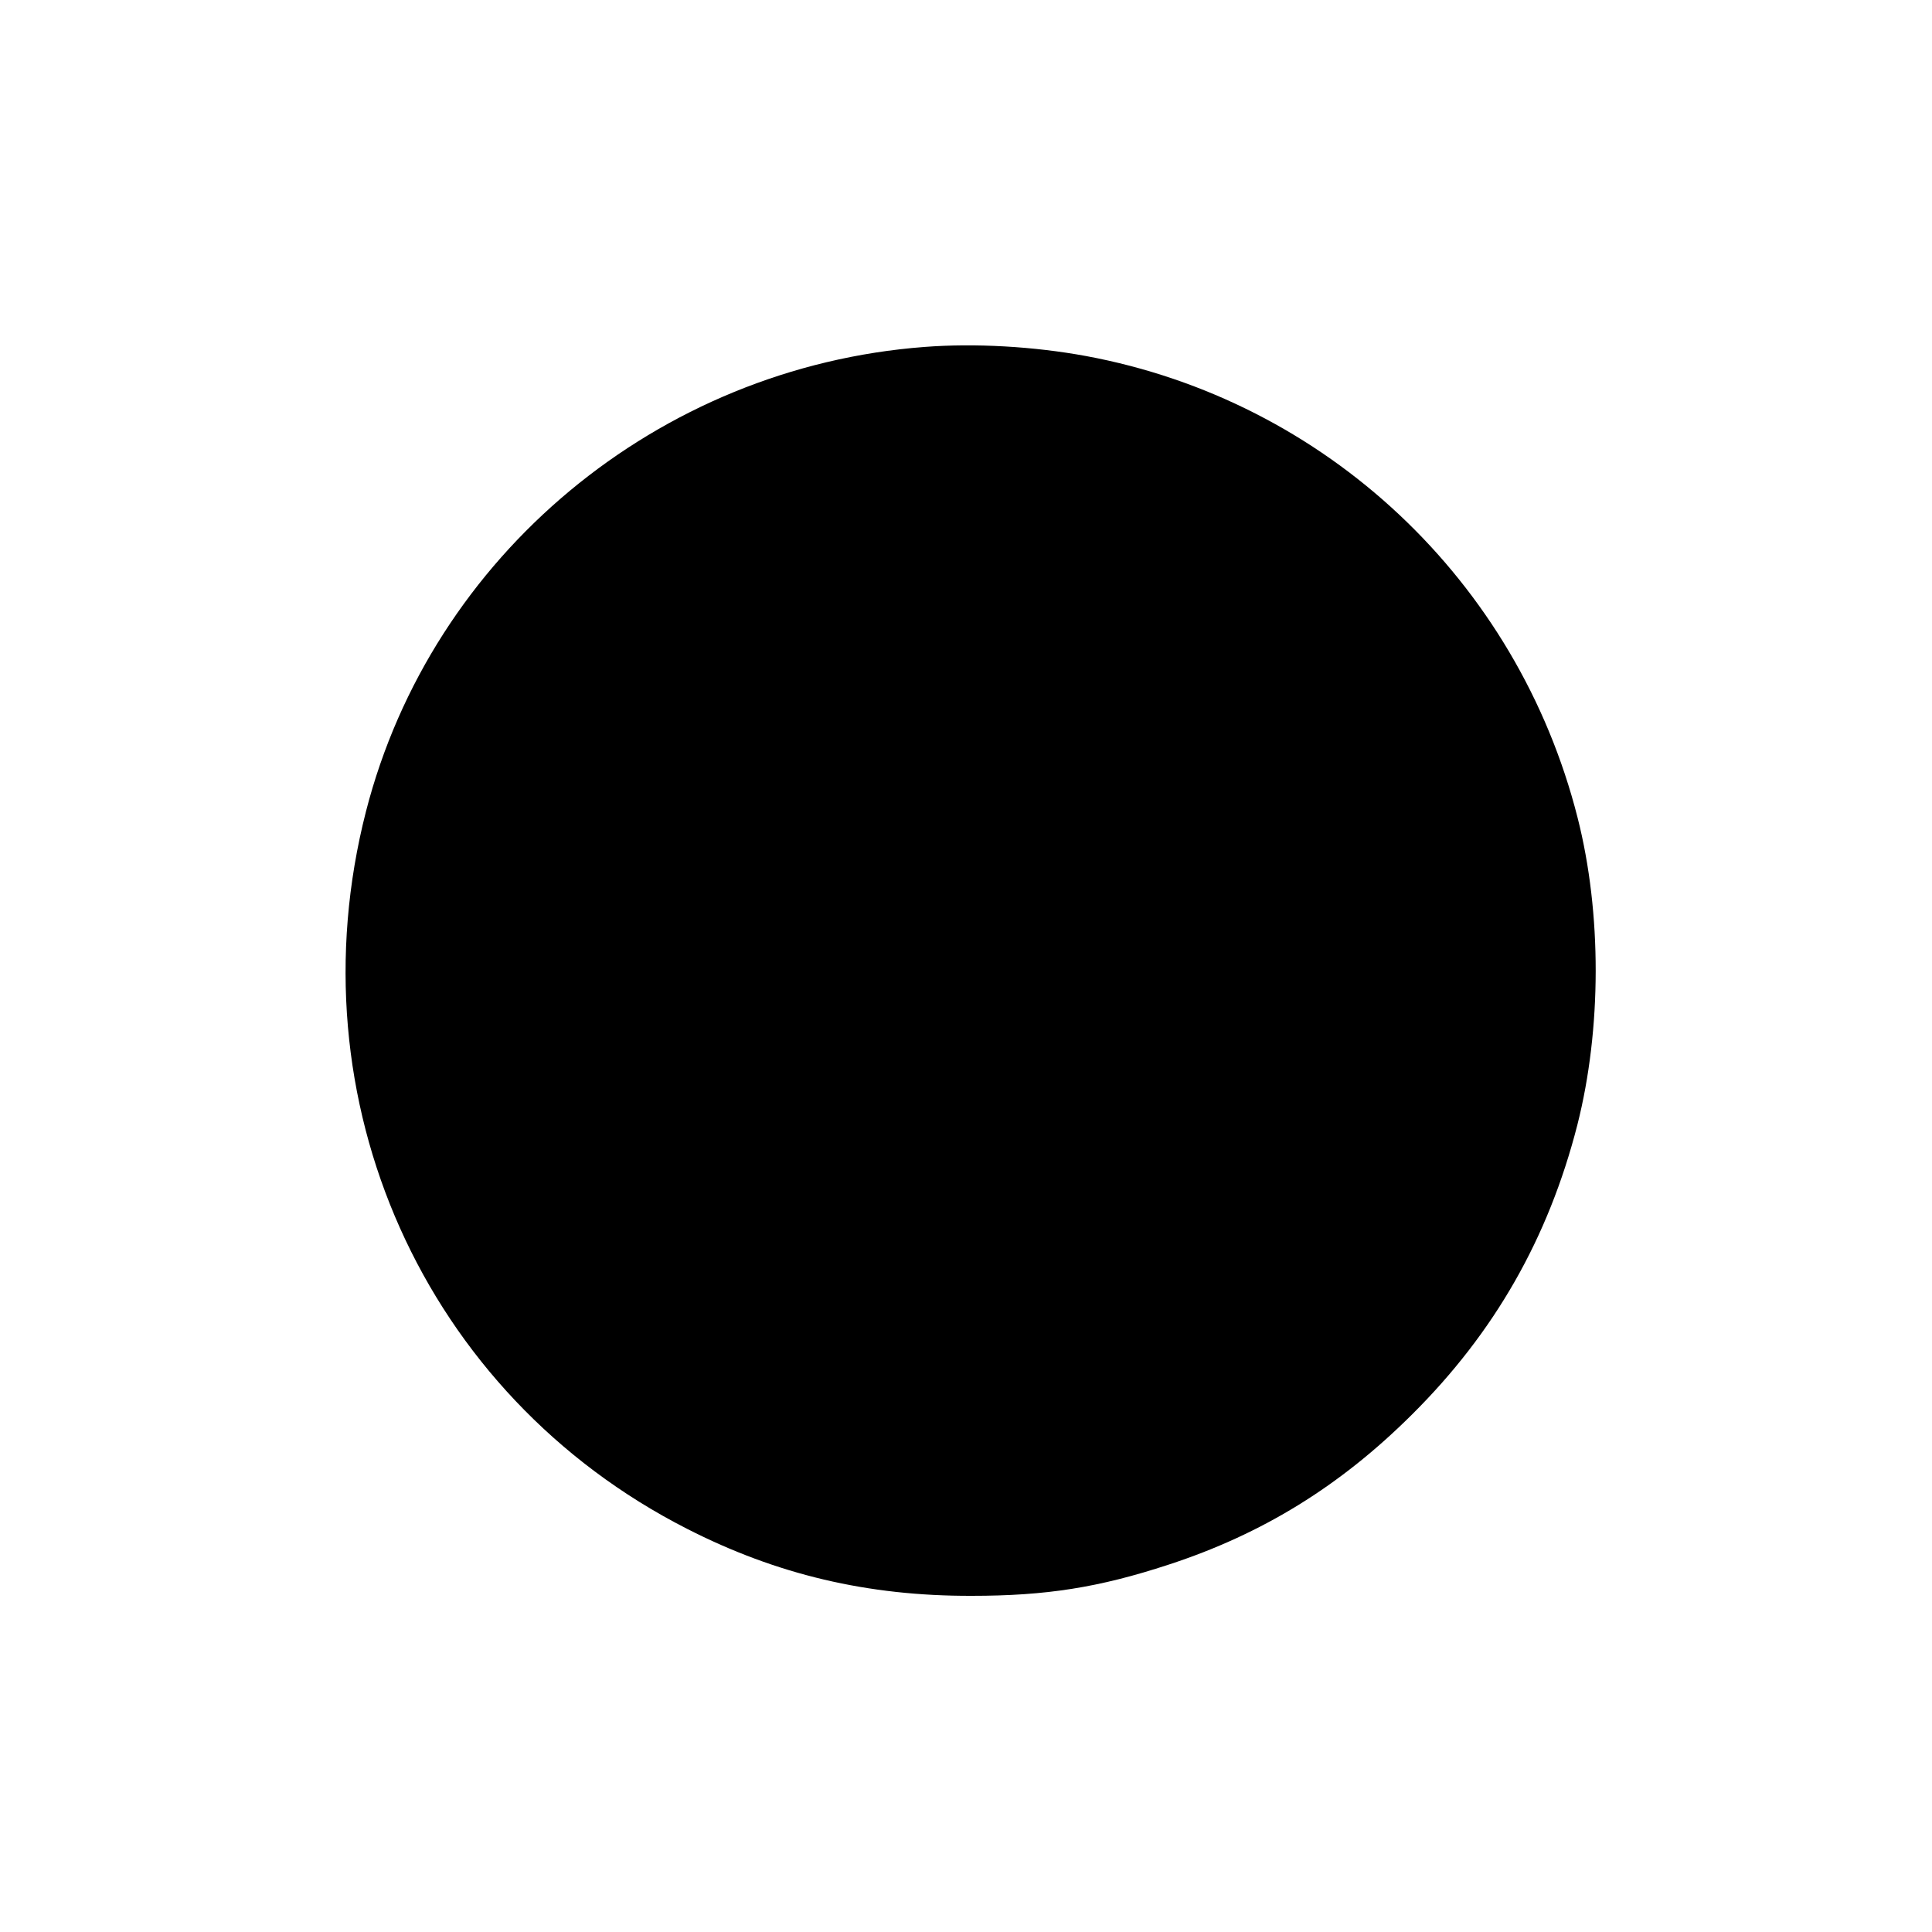
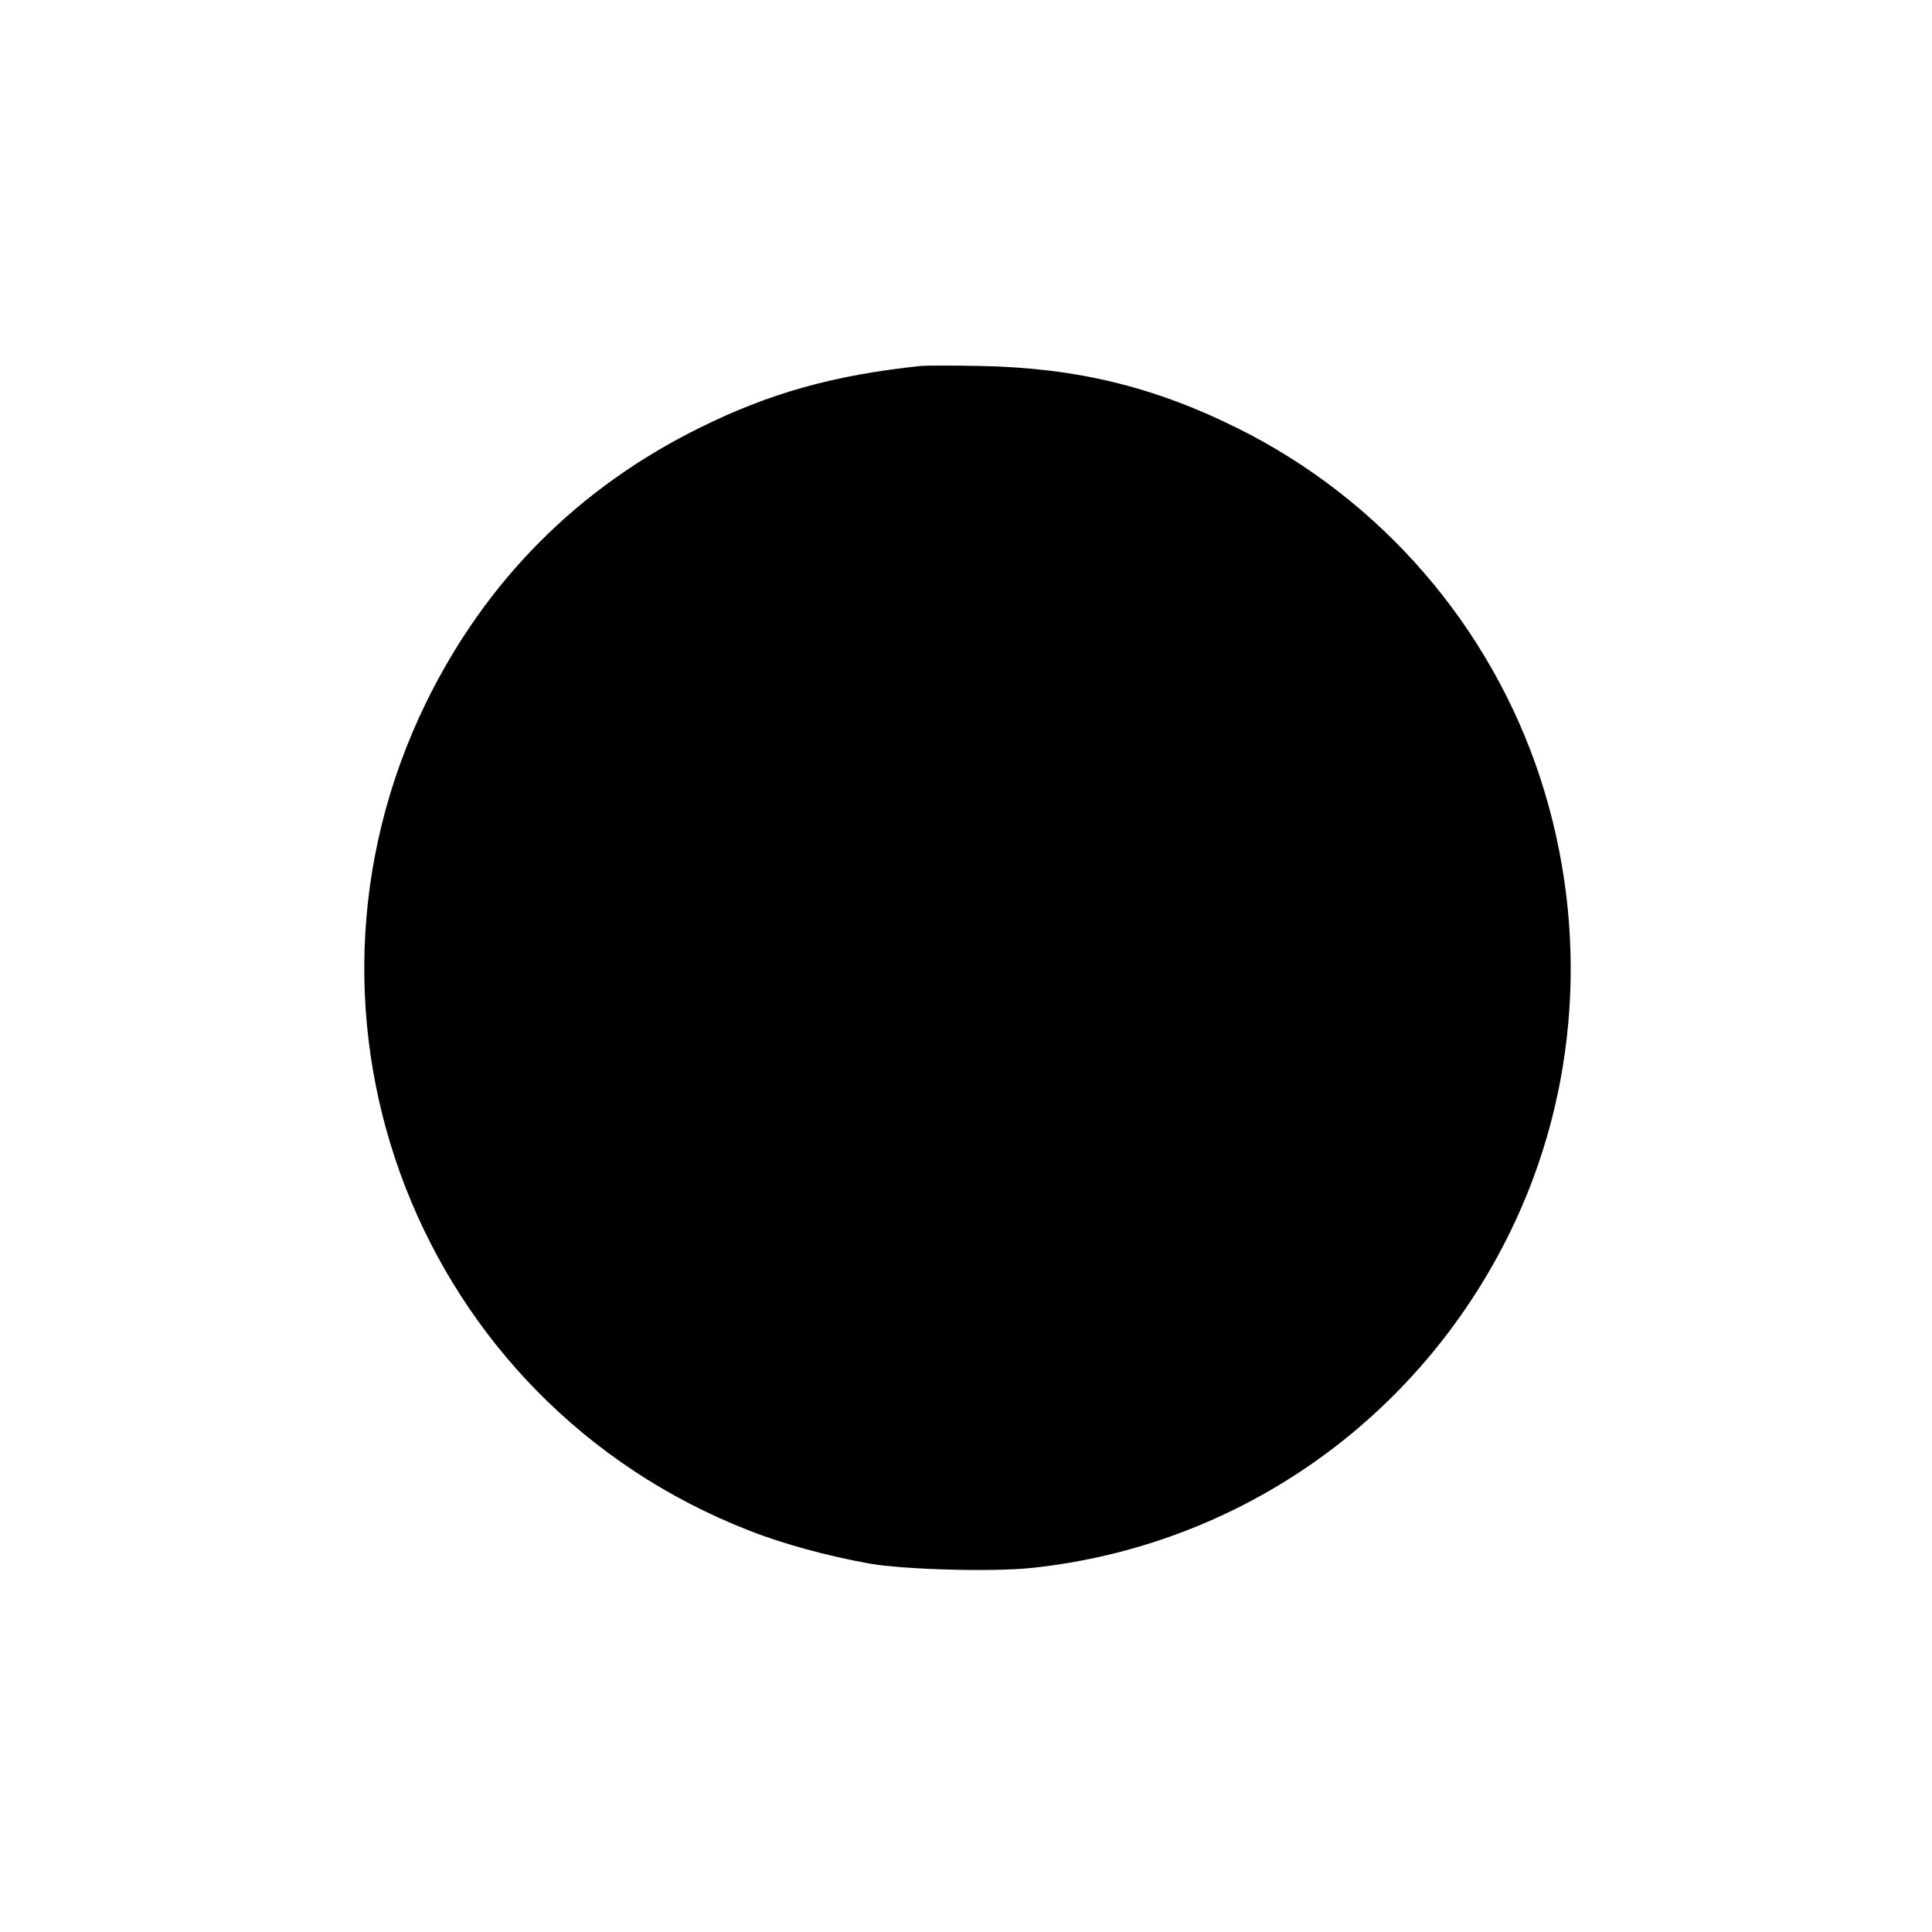
<svg xmlns="http://www.w3.org/2000/svg" version="1.0" width="700pt" height="700pt" viewBox="0 0 700 700" preserveAspectRatio="xMidYMid meet">
  <g transform="translate(0,700) scale(0.1,-0.1)" fill="#000000" stroke="none">
-     <path d="M3350 5743 c-966 -73 -1786 -755 -2024 -1683 -268 -1046 209 -2113 1163 -2599 325 -166 655 -244 1031 -243 271 0 461 30 714 113 340 111 622 285 882 544 299 297 494 639 599 1049 88 347 89 767 1 1113 -218 860 -913 1512 -1781 1673 -190 35 -403 47 -585 33z" />
+     <path d="M3335 5674 c-313 -33 -546 -98 -800 -224 -441 -218 -774 -553 -991 -995 -563 -1153 -26 -2533 1169 -3000 124 -49 286 -93 437 -120 124 -22 445 -31 587 -16 750 79 1400 535 1734 1216 249 508 288 1099 110 1645 -180 551 -577 1010 -1096 1268 -303 151 -585 219 -930 226 -99 2 -198 2 -220 0z" />
  </g>
</svg>
